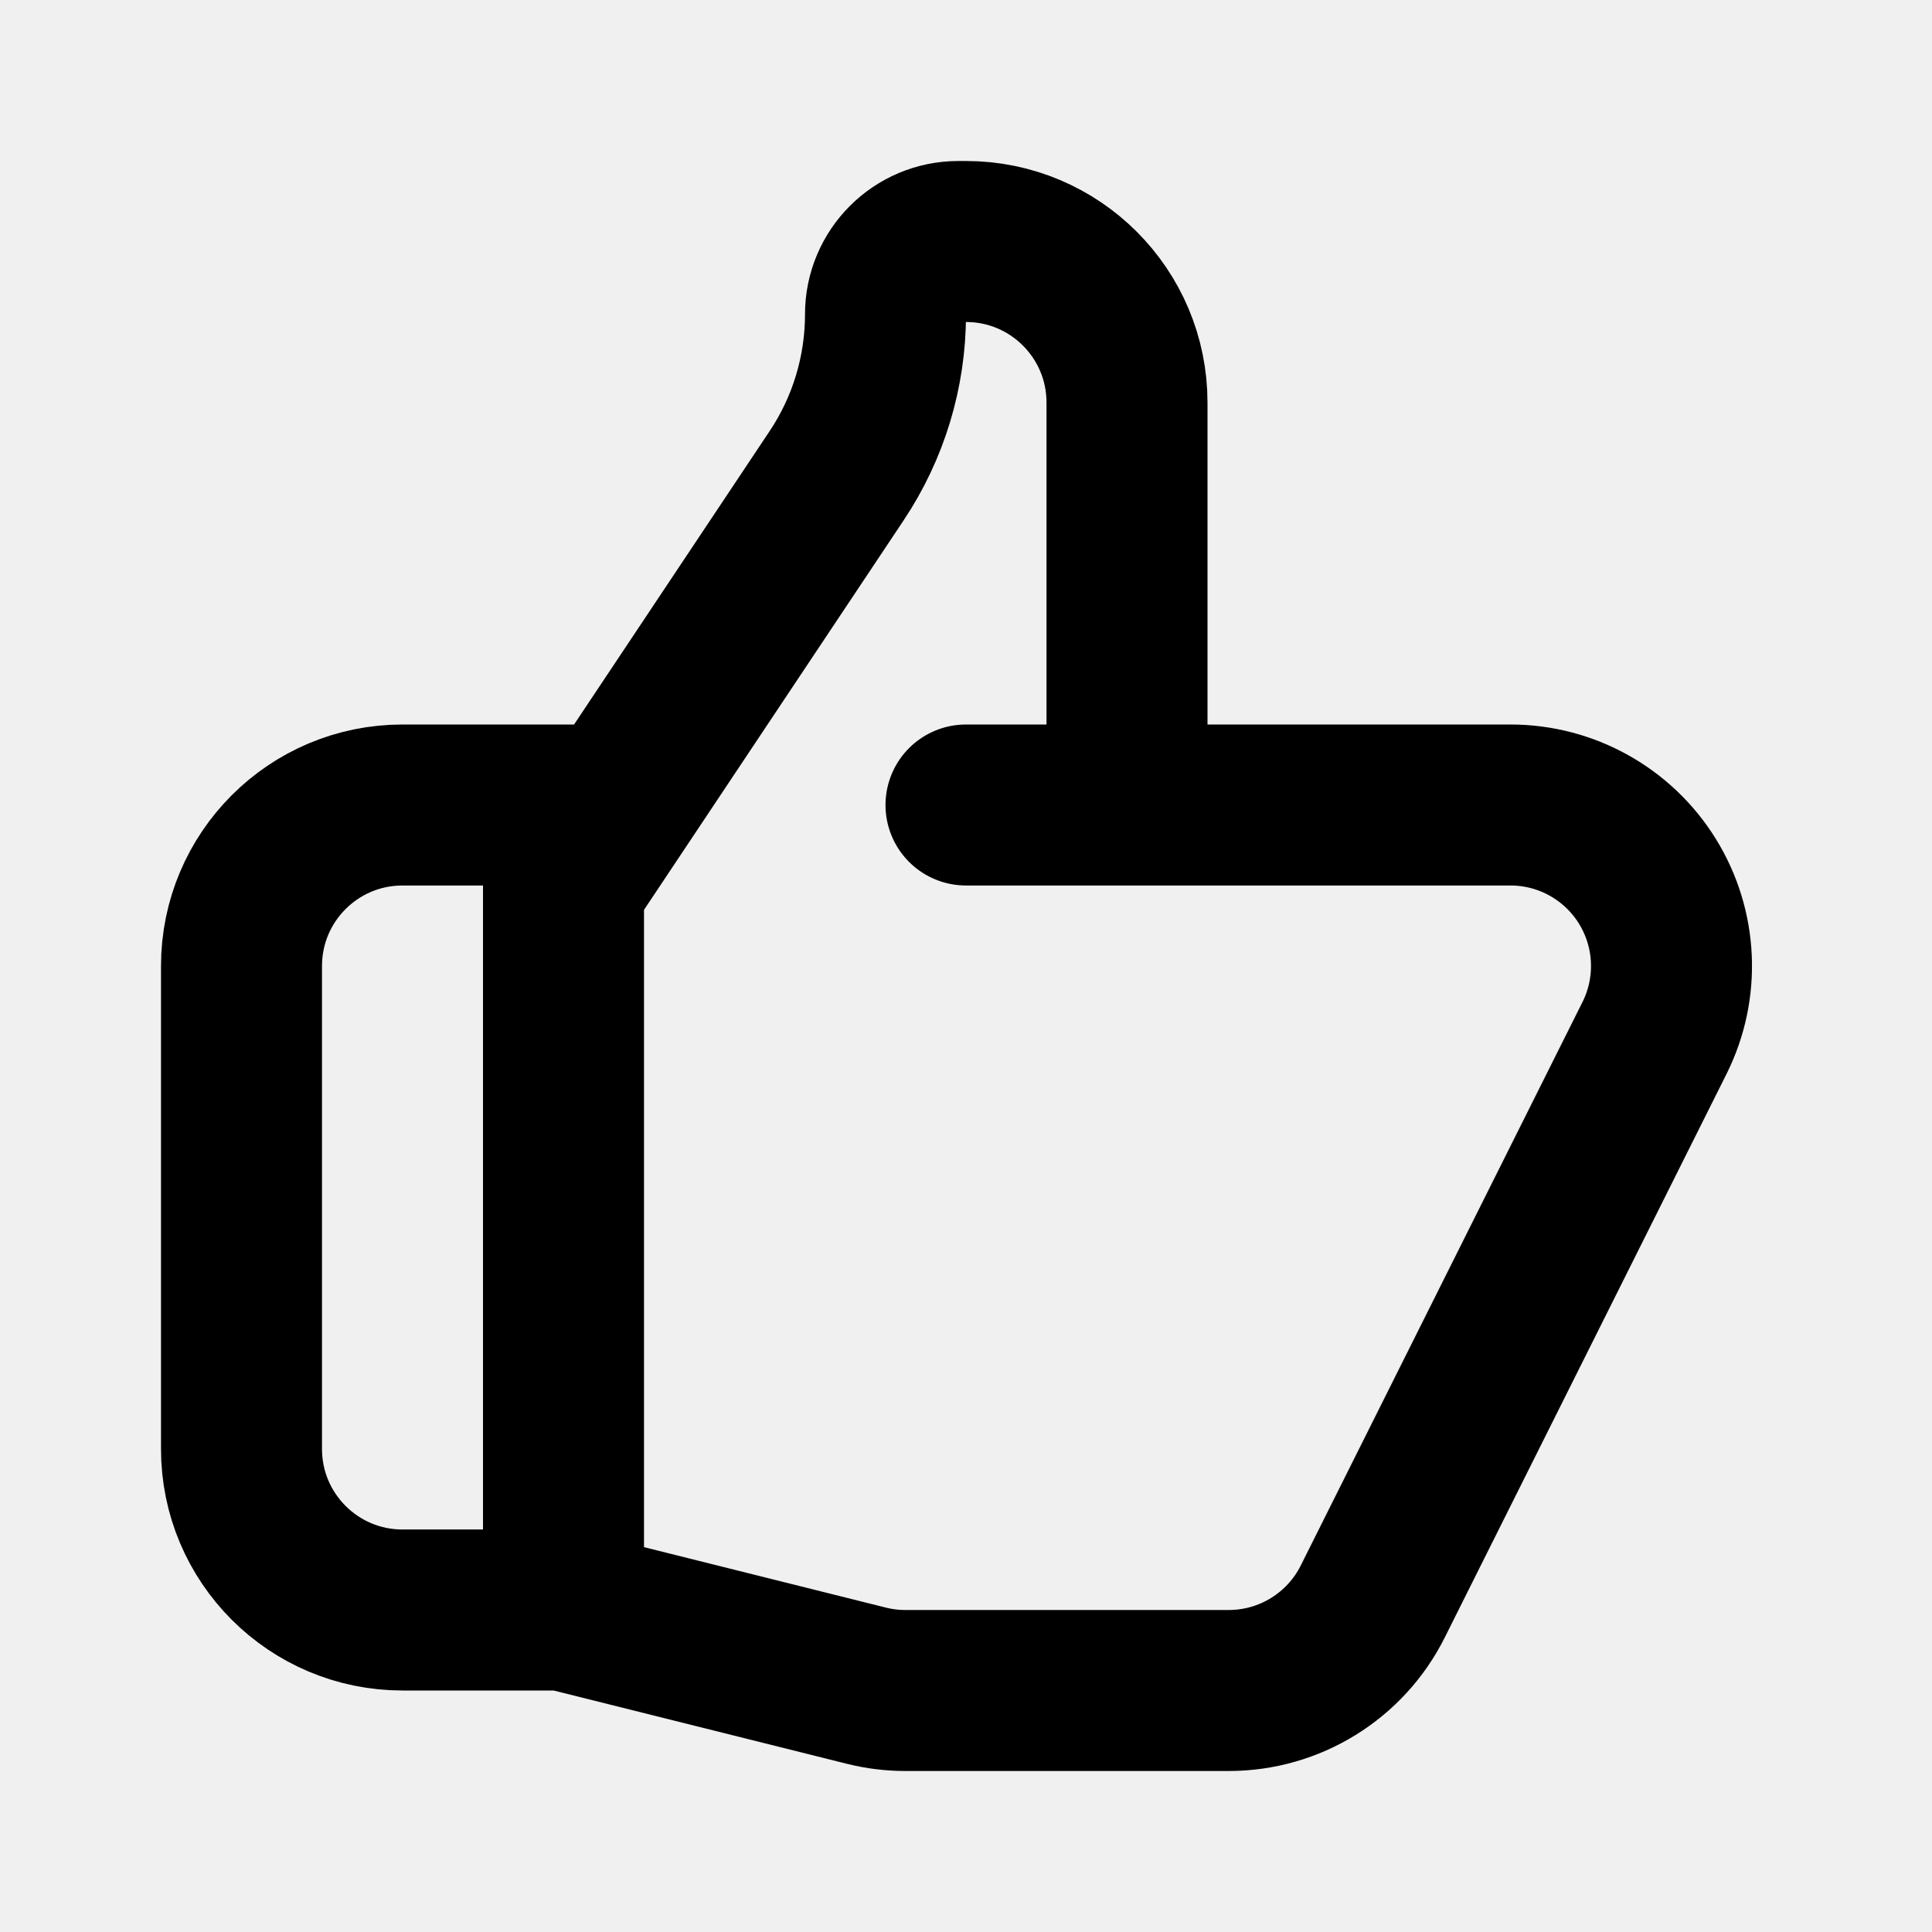
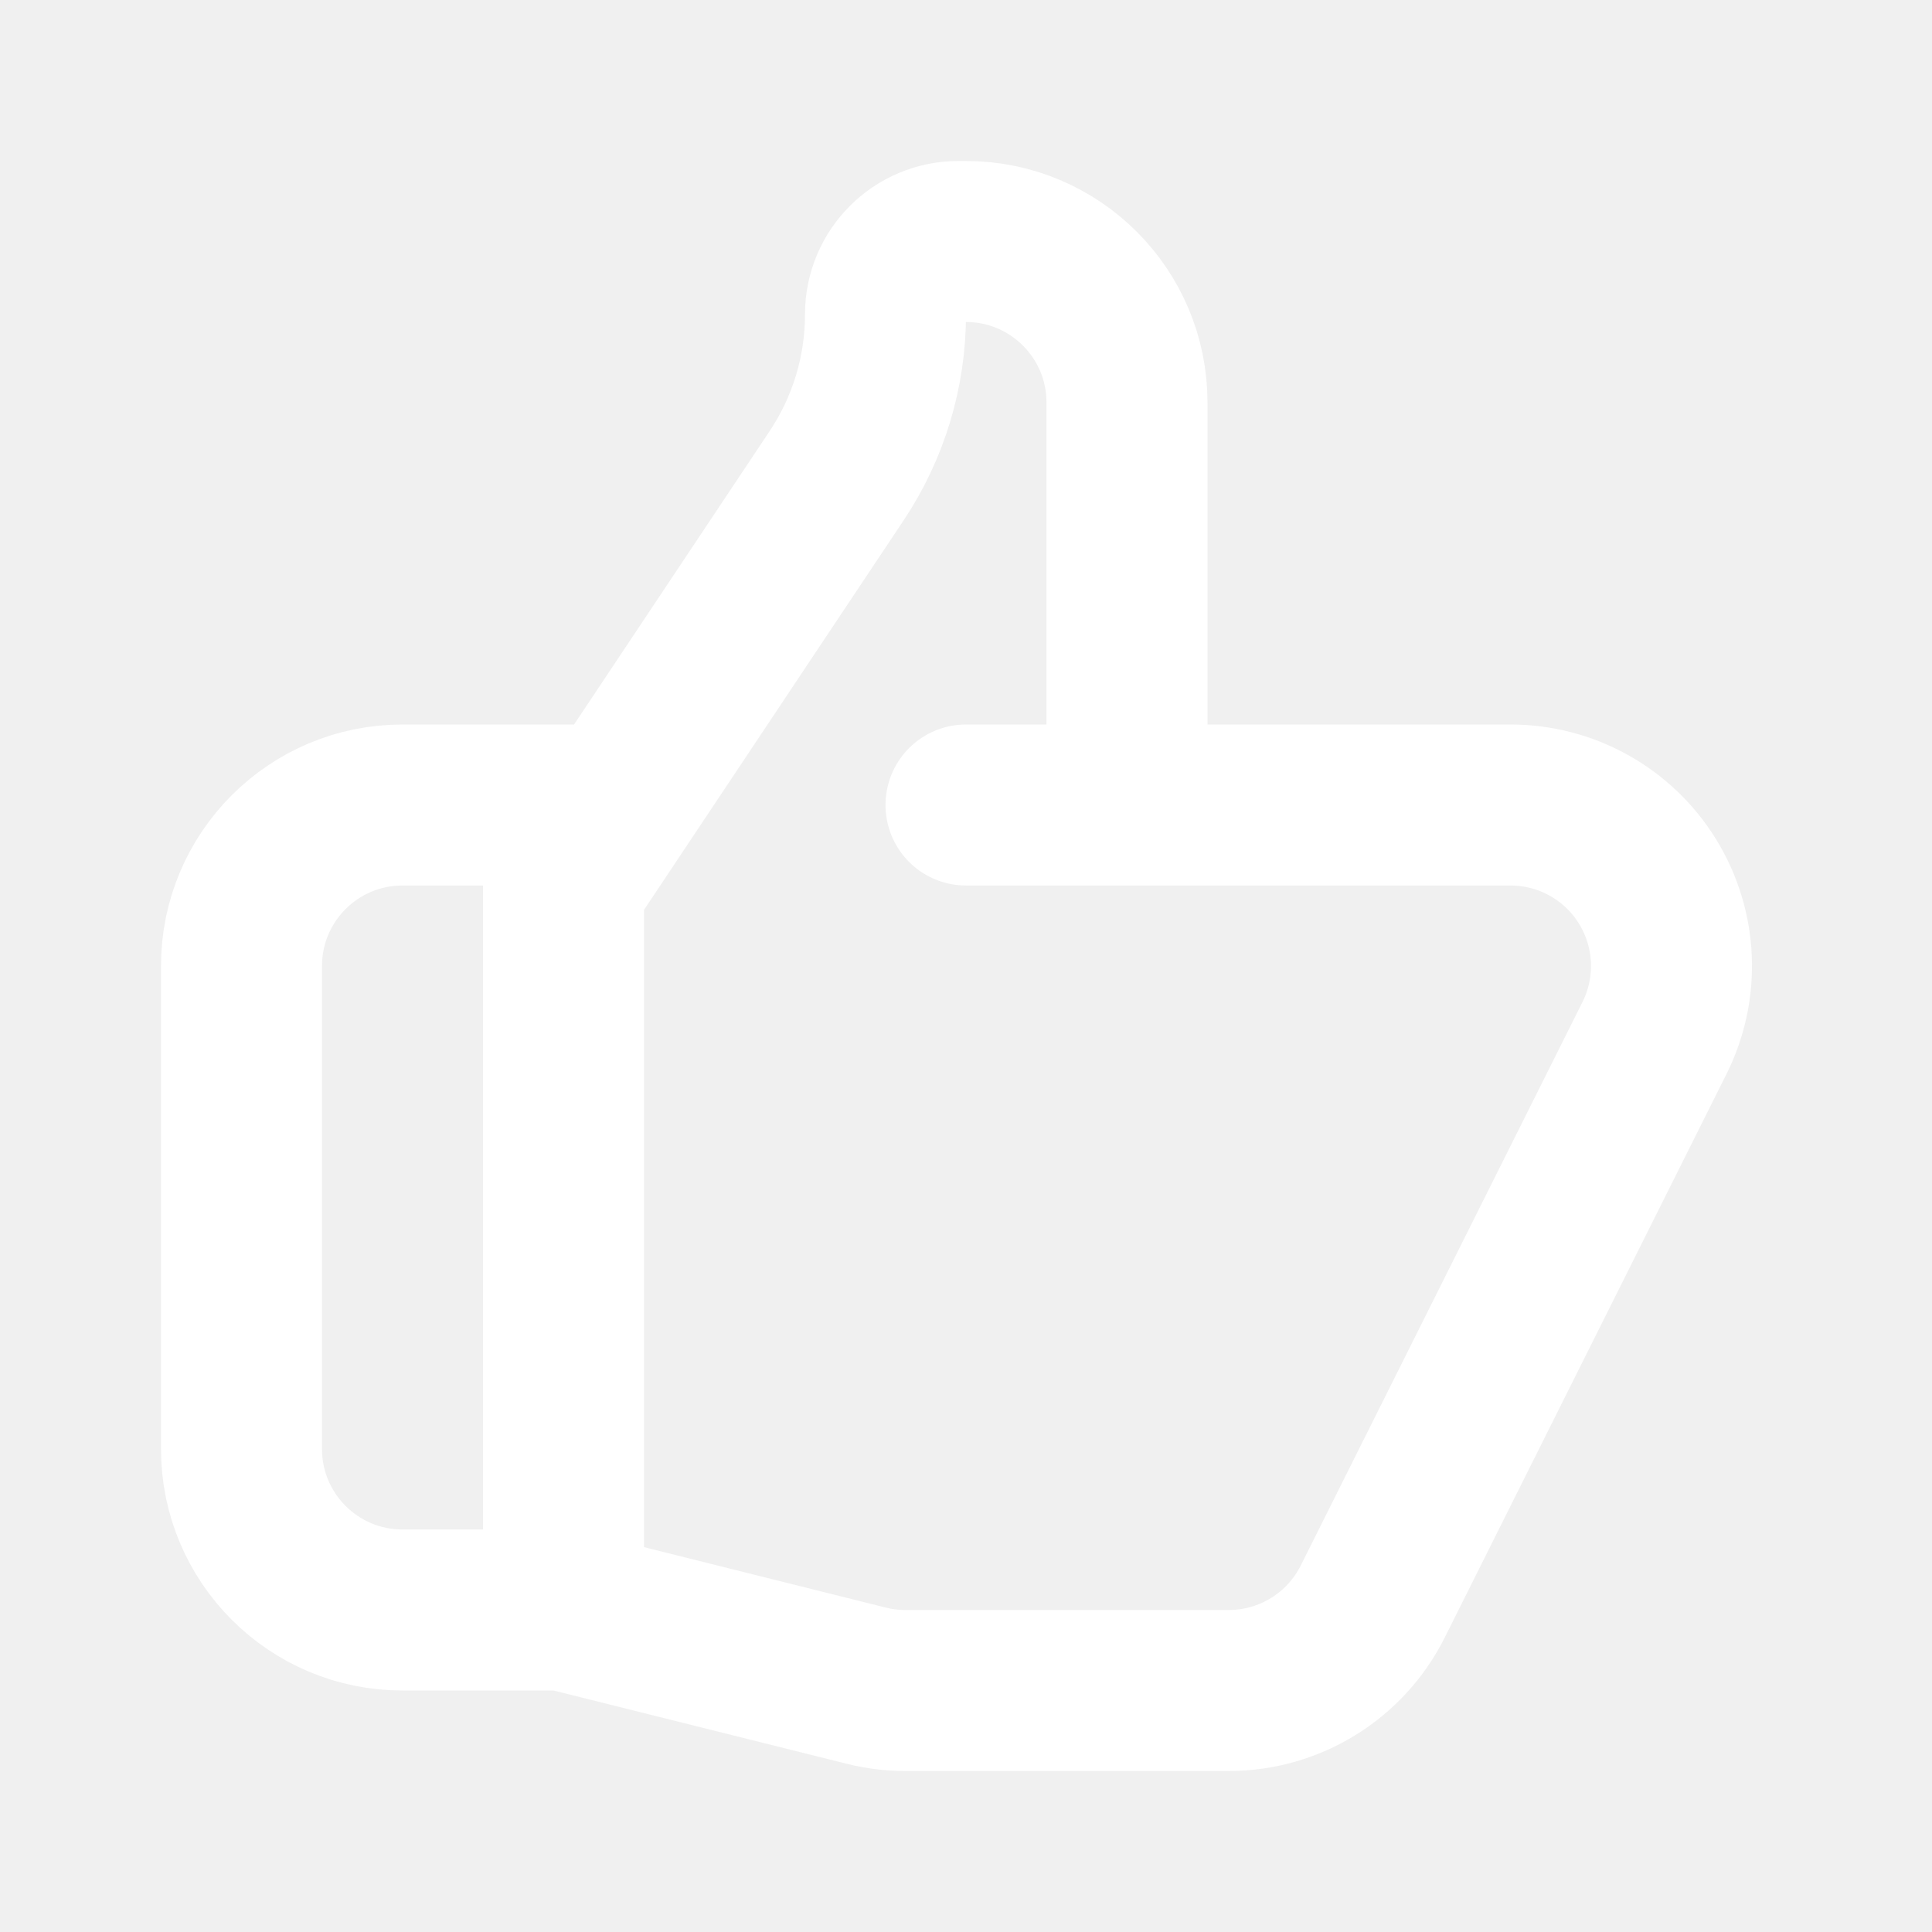
- <svg xmlns="http://www.w3.org/2000/svg" class="w-6 h-6" fill="none" stroke="currentColor" viewBox="0 0 24 24">
+ <svg xmlns="http://www.w3.org/2000/svg" class="w-6 h-6" fill="none" stroke="white" viewBox="0 0 24 24">
  <path stroke-linecap="round" stroke-linejoin="round" stroke-width="2" d="M14 10h4.764a2 2 0 011.789 2.894l-3.5 7A2 2 0 0115.263 21h-4.017c-.163 0-.326-.02-.485-.06L7 20m7-10V5a2 2 0 00-2-2h-.095c-.5 0-.905.405-.905.905 0 .714-.211 1.412-.608 2.006L7 11v9m7-10h-2M7 20H5a2 2 0 01-2-2v-6a2 2 0 012-2h2.5" />
</svg>
